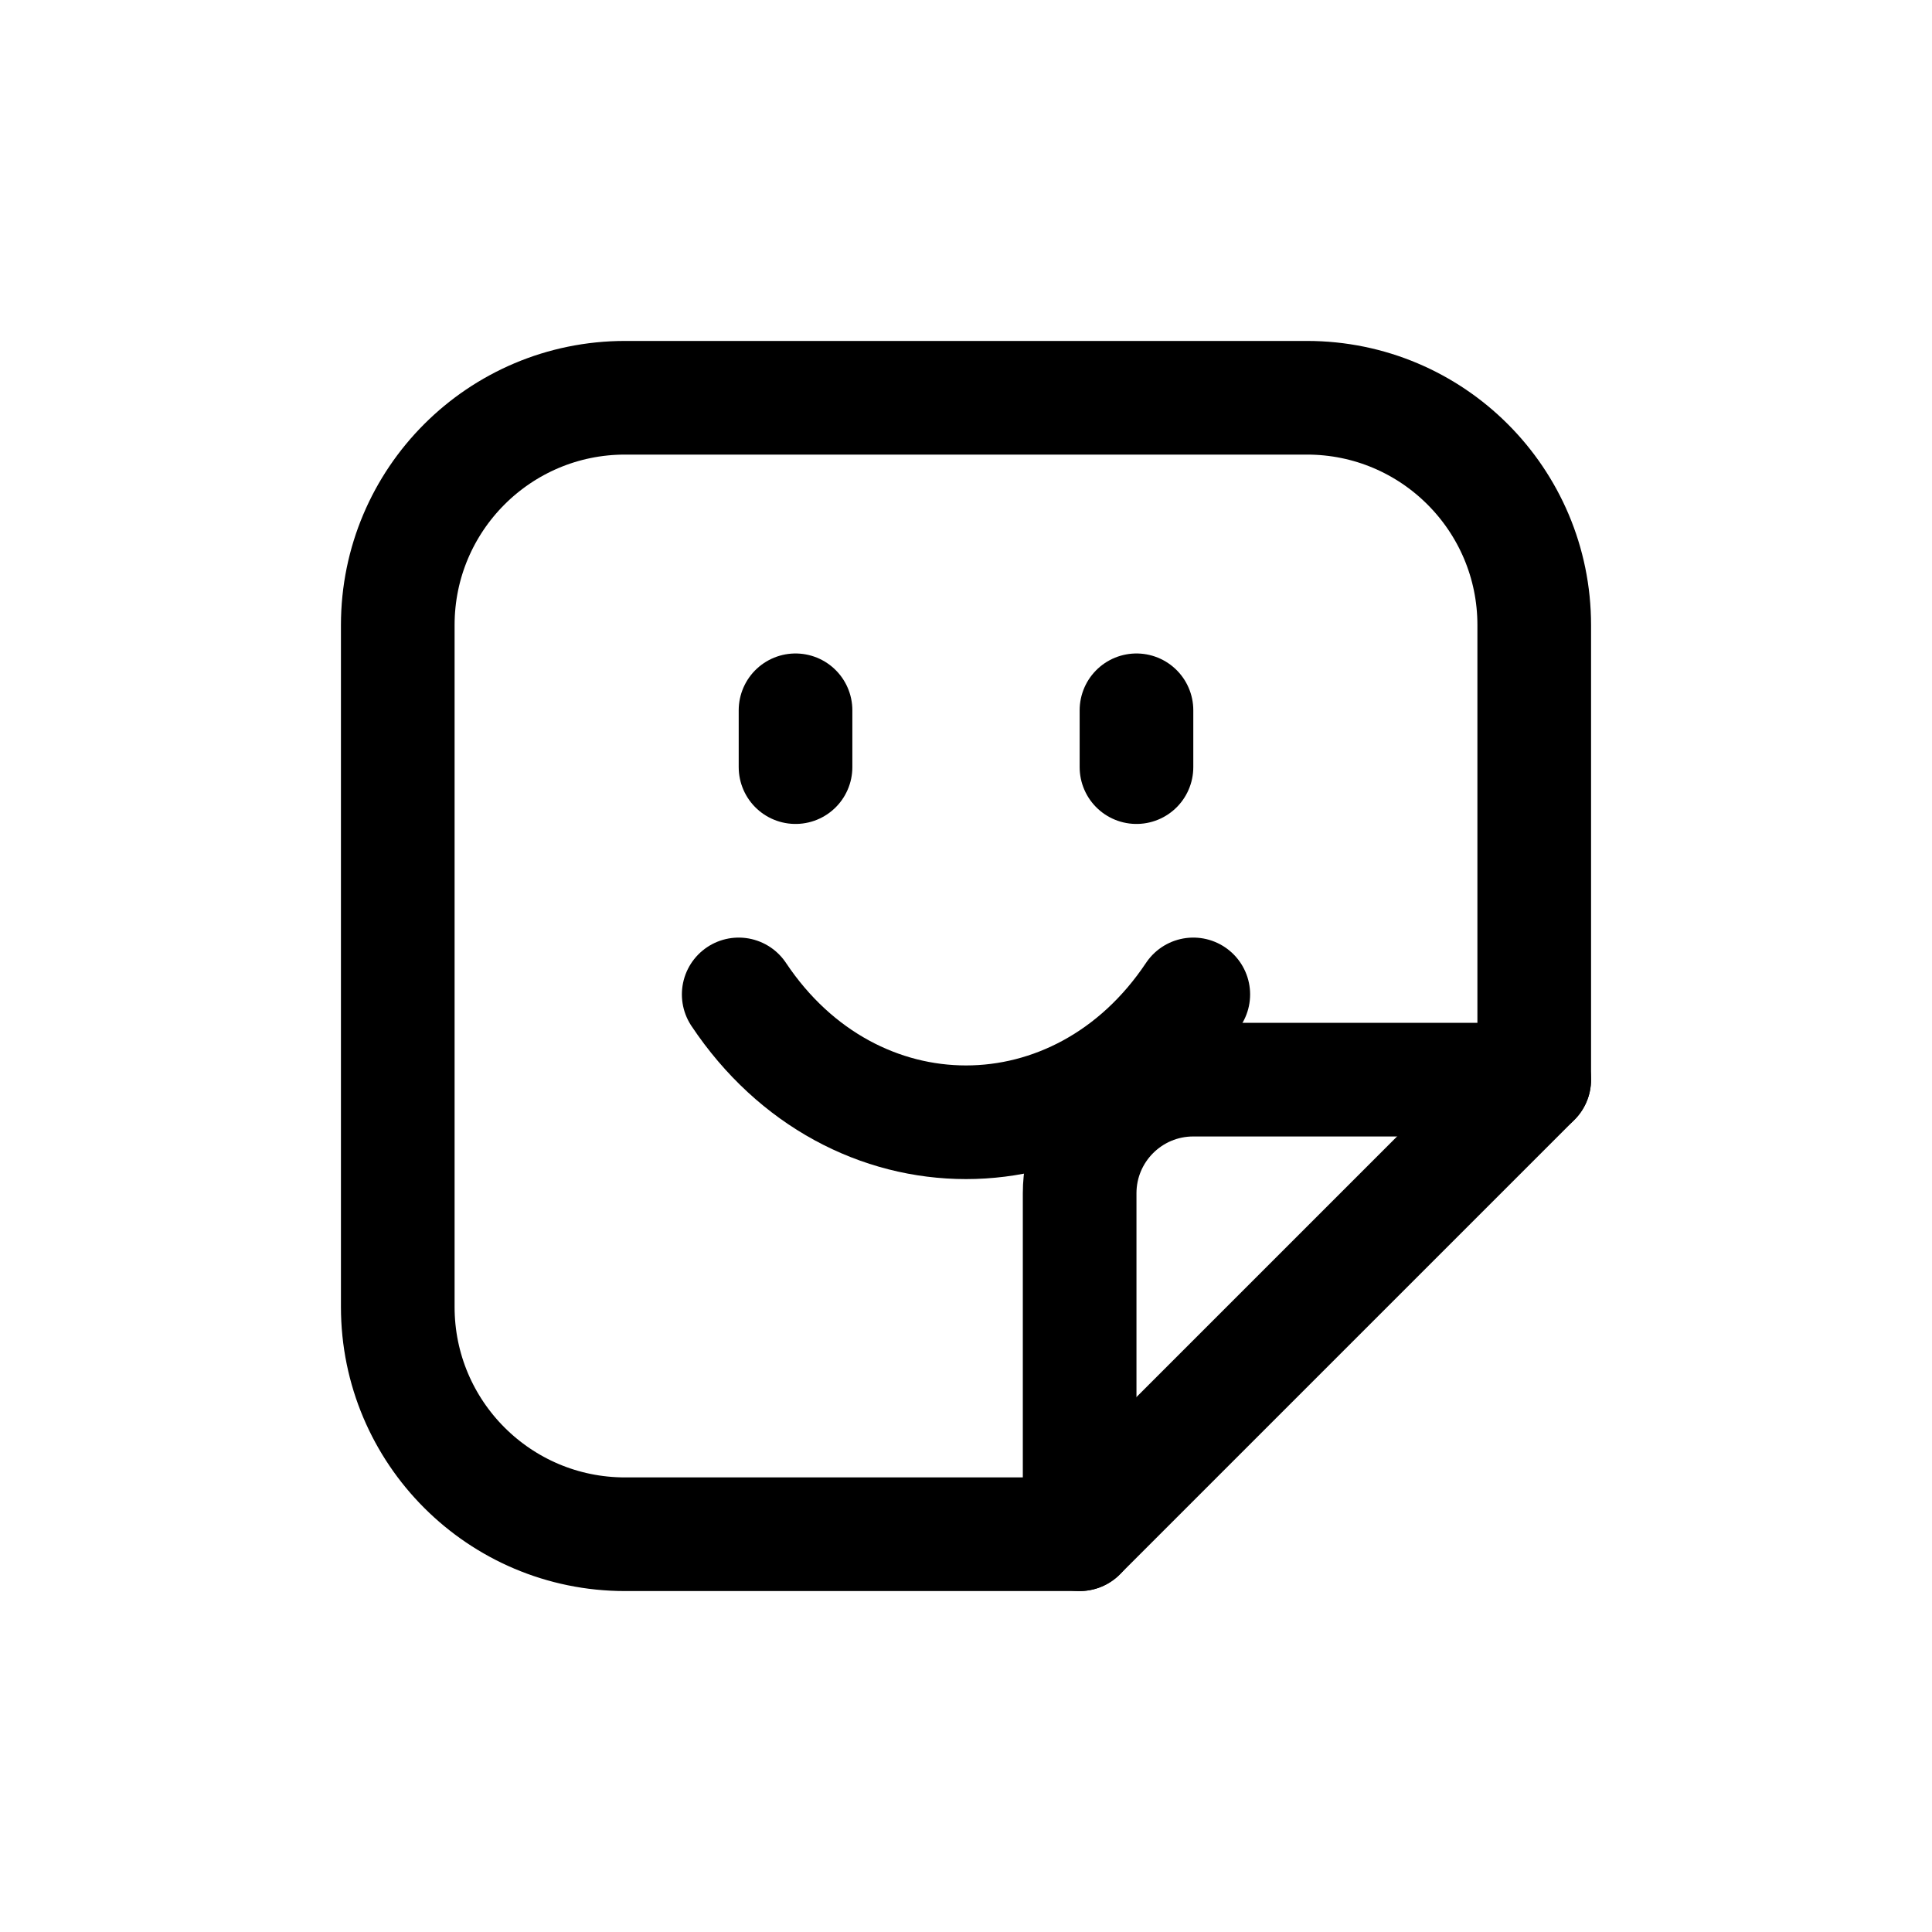
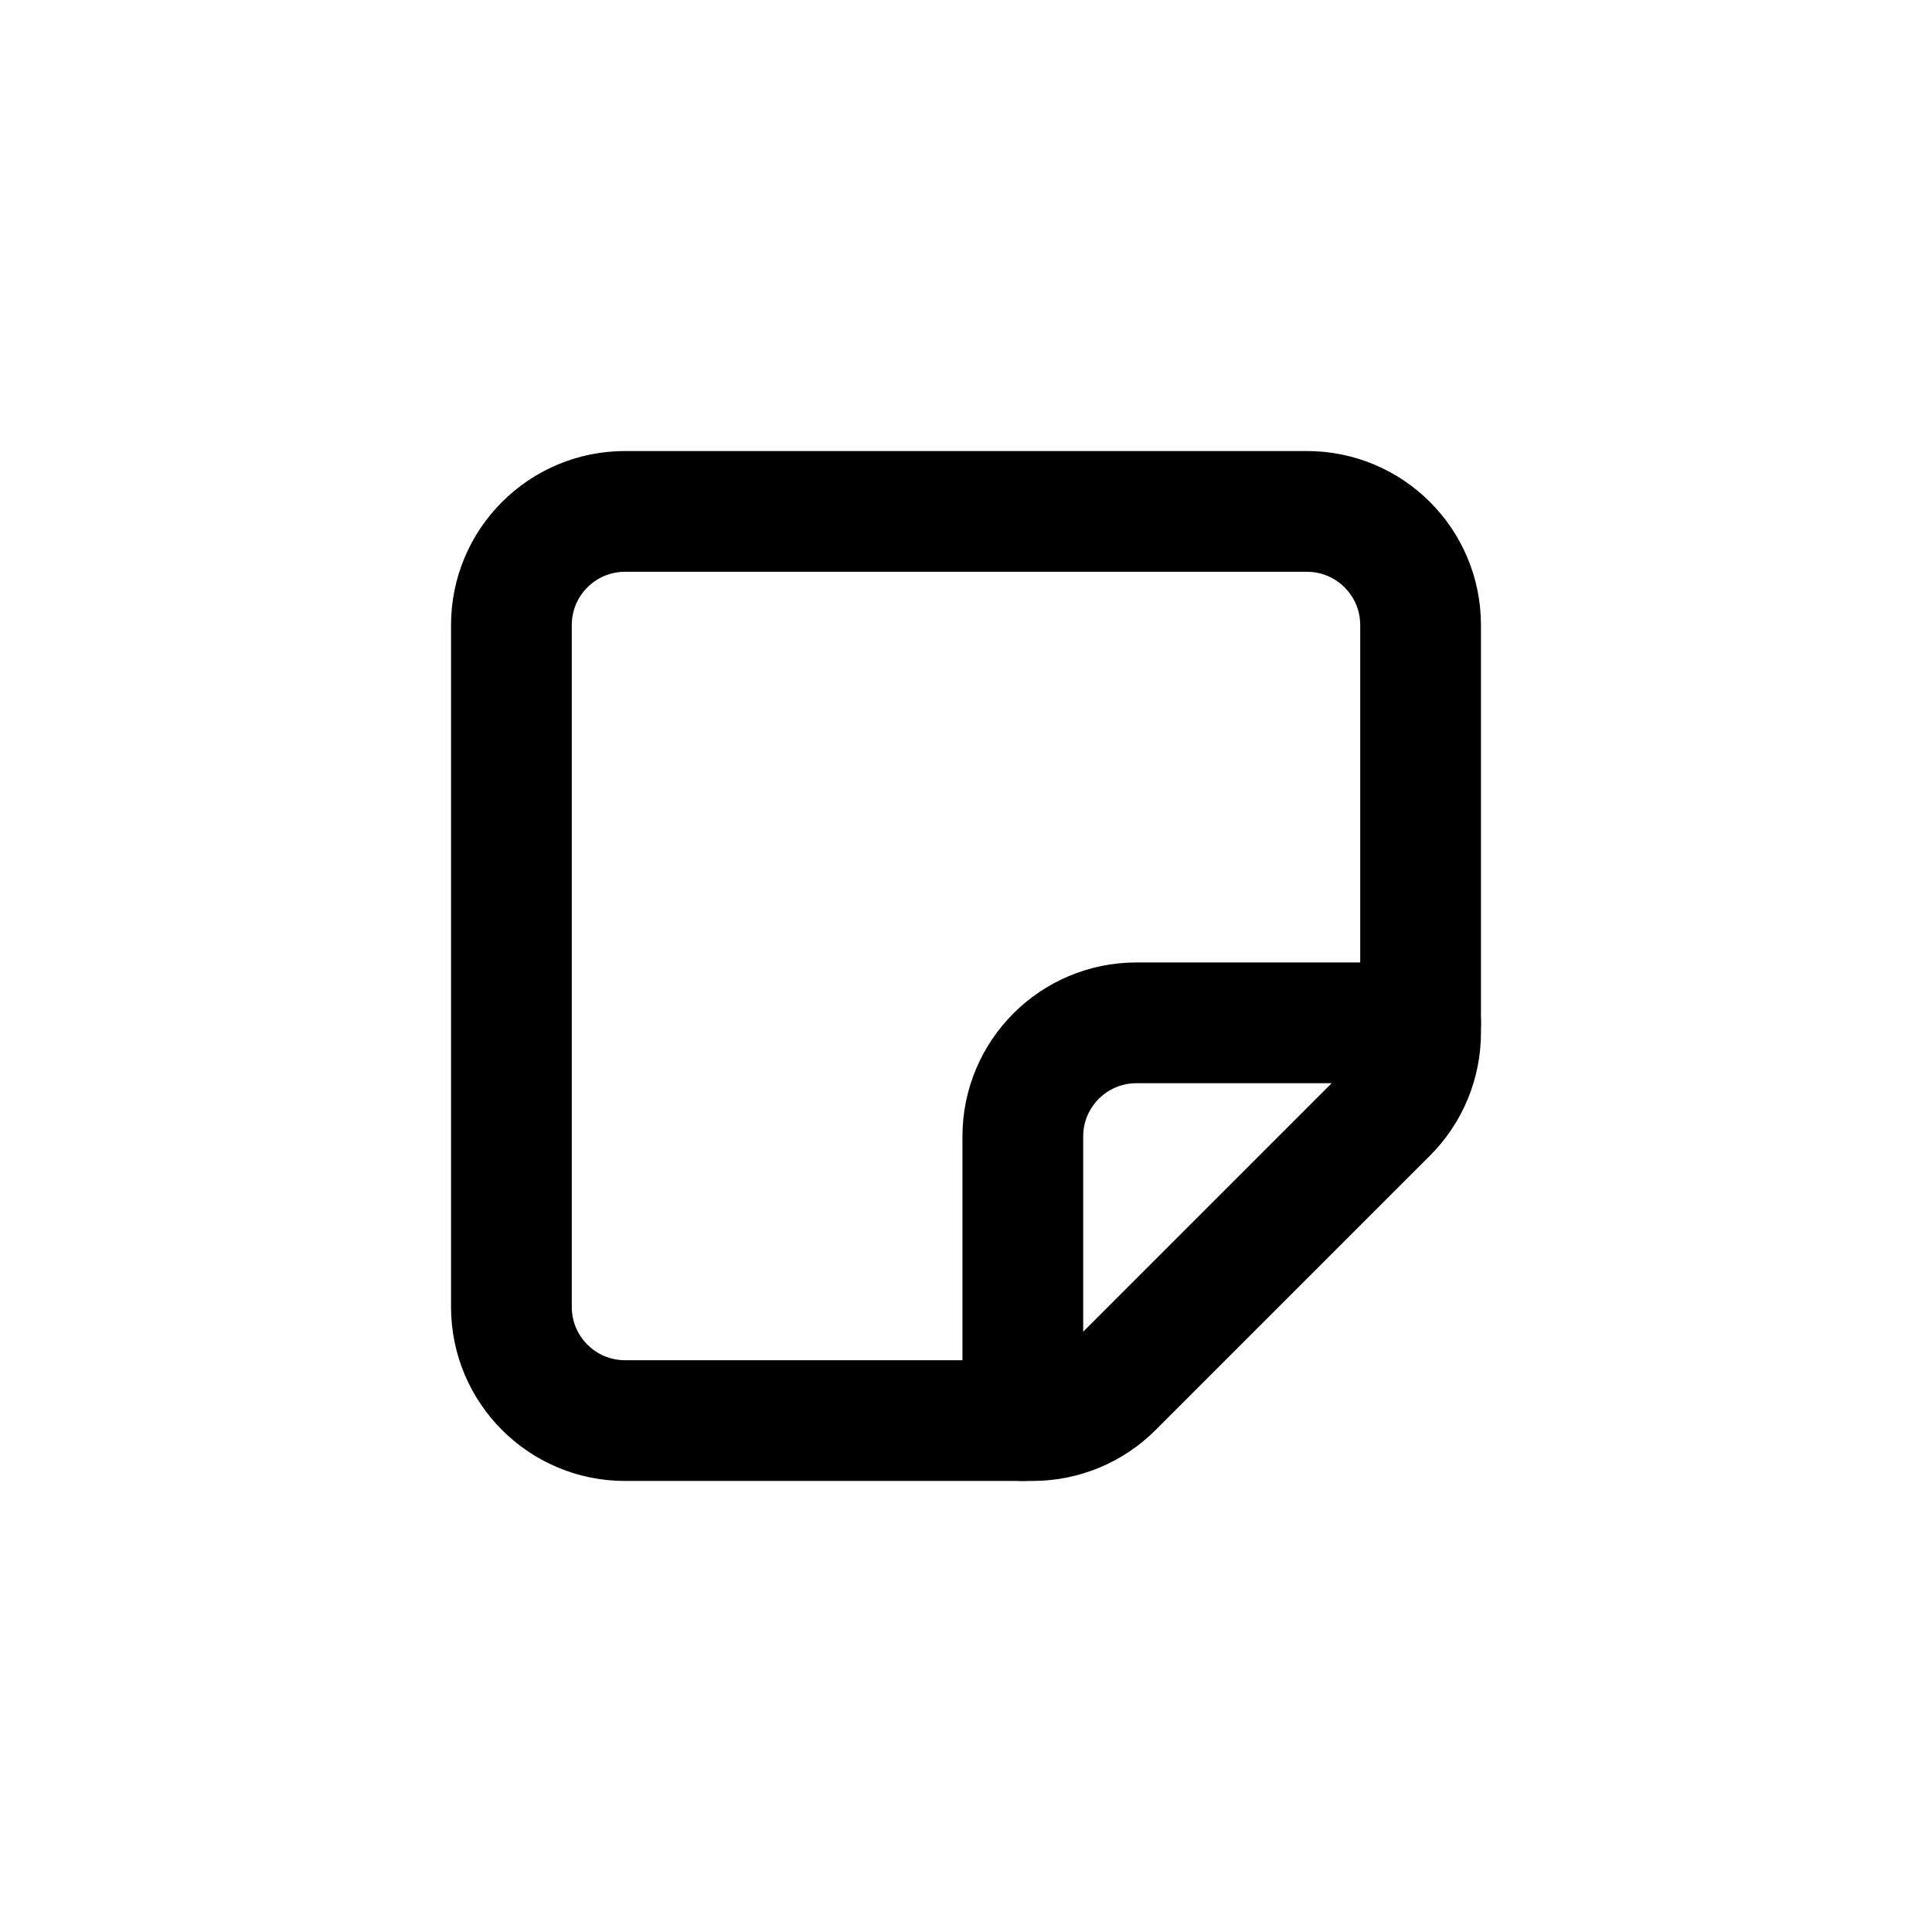
- <svg xmlns="http://www.w3.org/2000/svg" viewBox="-10 -10 68 68" width="96" height="96" fill="none" stroke="#000000" stroke-width="4" stroke-linecap="round" stroke-linejoin="round">
-   <path d="M12 4 H36 A8 8 0 0 1 44 12 V28 L28 44 H12 A8 8 0 0 1 4 36 V12 A8 8 0 0 1 12 4 Z" />
-   <path d="M44 28 H32 A4 4 0 0 0 28 32 V44" />
-   <path d="M18 15 V17 M30 15 V17" />
-   <path d="M16 25 C20 31 28 31 32 25" />
+ <svg xmlns="http://www.w3.org/2000/svg" viewBox="-5 -5 34 34" width="96" height="96" fill="none" stroke="#000000" stroke-width="2.125" stroke-linecap="round" stroke-linejoin="round">
+   <path d="M6 4 H18 A2 2 0 0 1 20 6 V13 H15 A2 2 0 0 0 13 15 V20 H6 A2 2 0 0 1 4 18 V6 A2 2 0 0 1 6 4" />
+   <path d="M20 13 V13.172 A2 2 0 0 1 19.414 14.586 L14.586 19.414 A2 2 0 0 1 13.172 20 H13" />
</svg>
